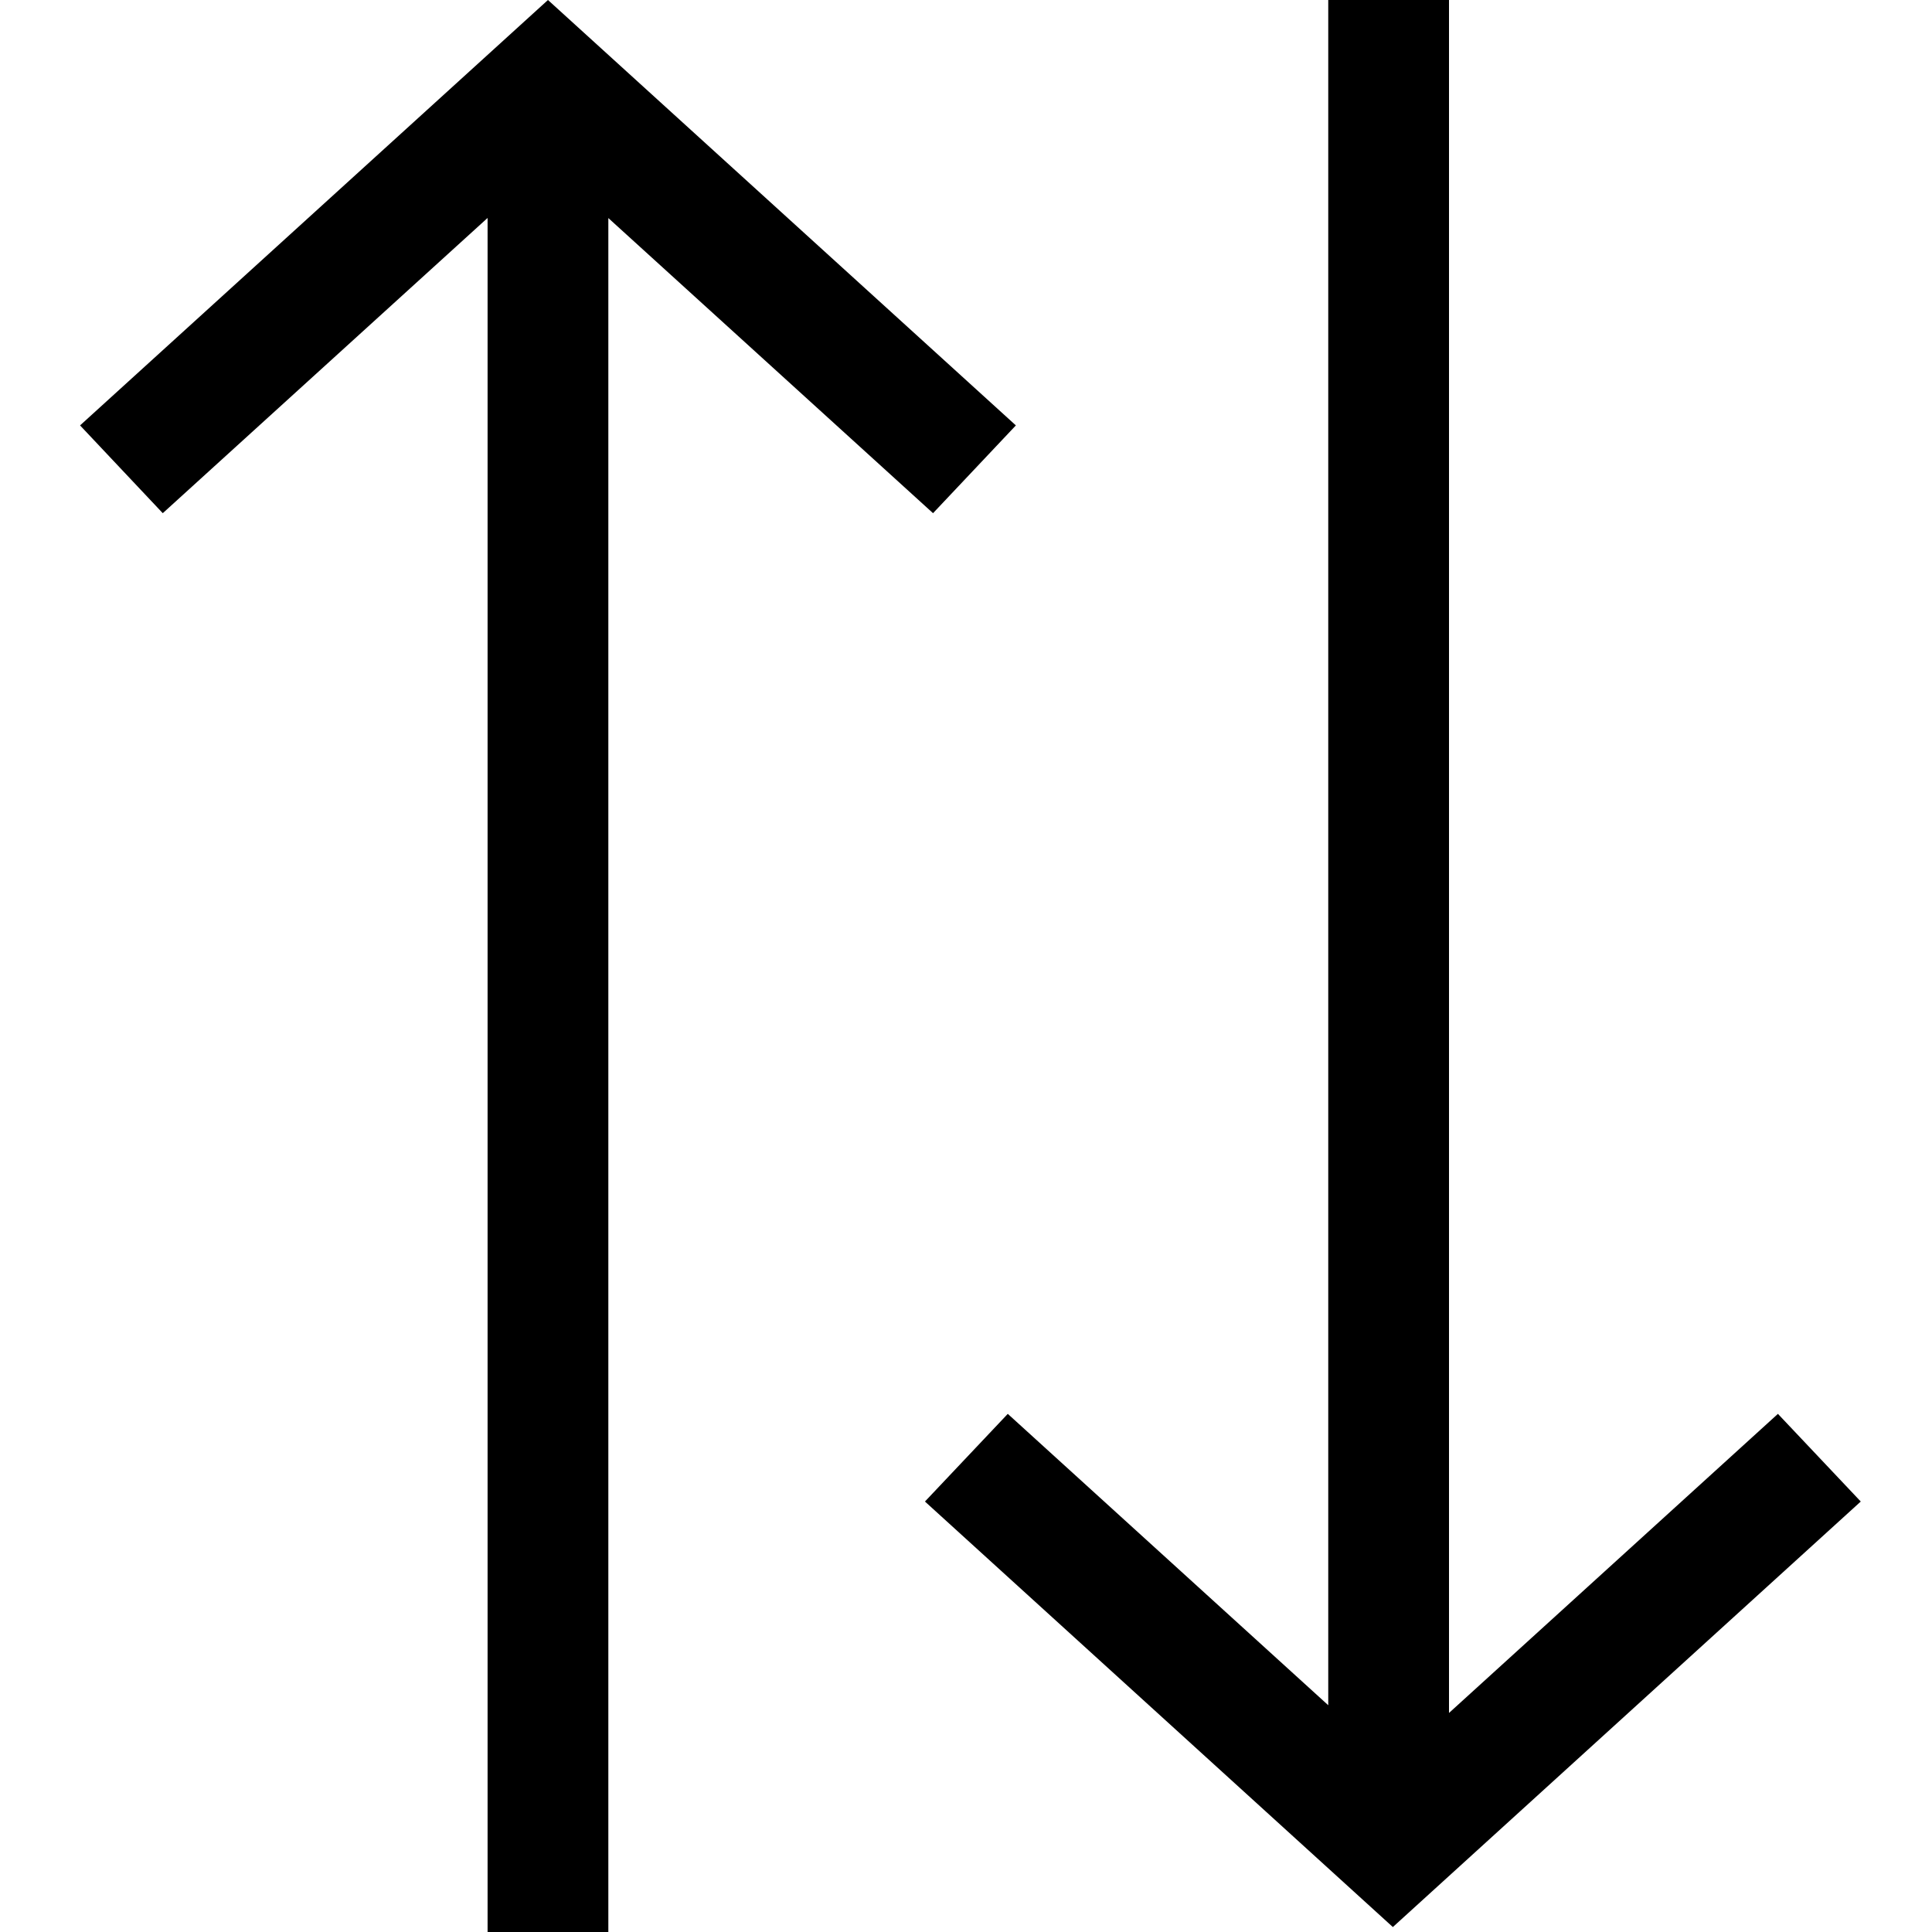
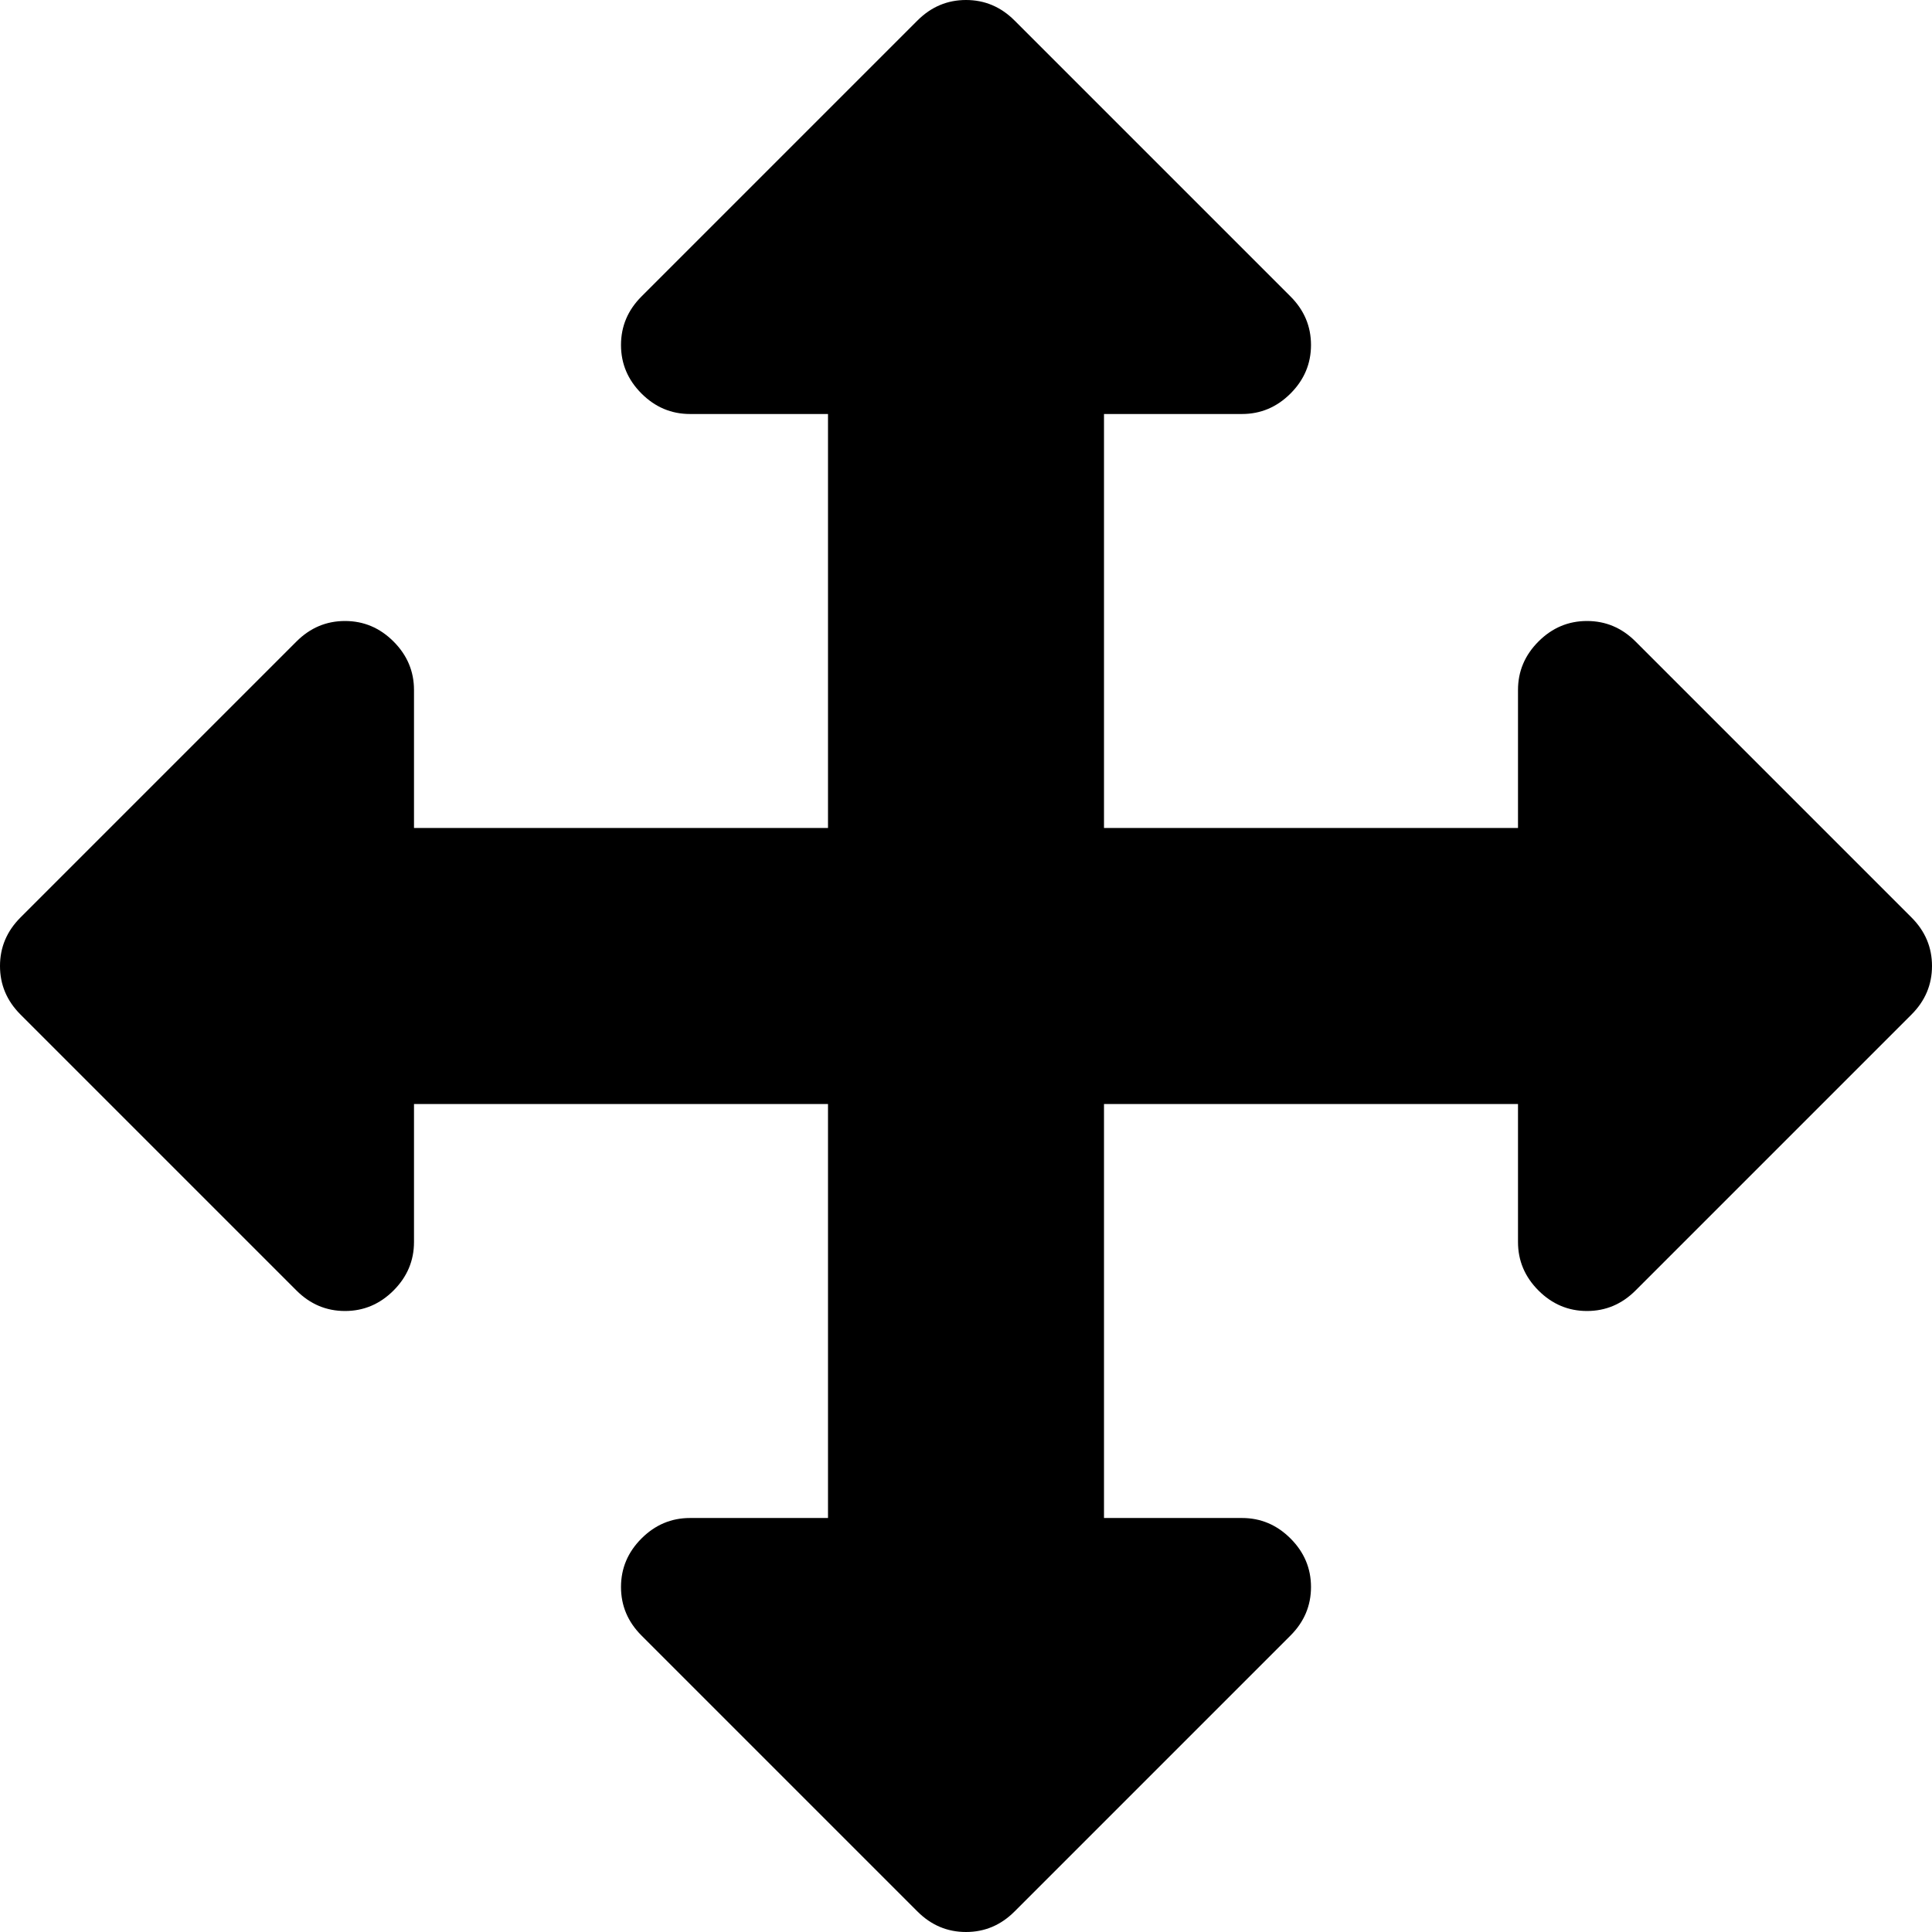
- <svg width="16" height="16" fill-rule="evenodd">
-   <g fill-rule="nonzero">
-     <path d="M12 14.186l2.724-2.477.686.726-3.875 3.524-3.875-3.524.686-.726L11 14.122V0h1v14.186zM5.038 1.805V16h-1V1.805L1.348 4.25l-.685-.727L4.538 0l3.875 3.523-.686.727-2.69-2.445z" />
-   </g>
+ <svg xmlns="http://www.w3.org/2000/svg" width="1792" height="1792" viewBox="0 0 1792 1792">
+   <path d="M1792 896q0 26-19 45l-256 256q-19 19-45 19t-45-19-19-45v-128h-384v384h128q26 0 45 19t19 45-19 45l-256 256q-19 19-45 19t-45-19l-256-256q-19-19-19-45t19-45 45-19h128v-384h-384v128q0 26-19 45t-45 19-45-19l-256-256q-19-19-19-45t19-45l256-256q19-19 45-19t45 19 19 45v128h384v-384h-128q-26 0-45-19t-19-45 19-45l256-256q19-19 45-19t45 19l256 256q19 19 19 45t-19 45-45 19h-128v384h384v-128q0-26 19-45t45-19 45 19l256 256q19 19 19 45z" />
</svg>
